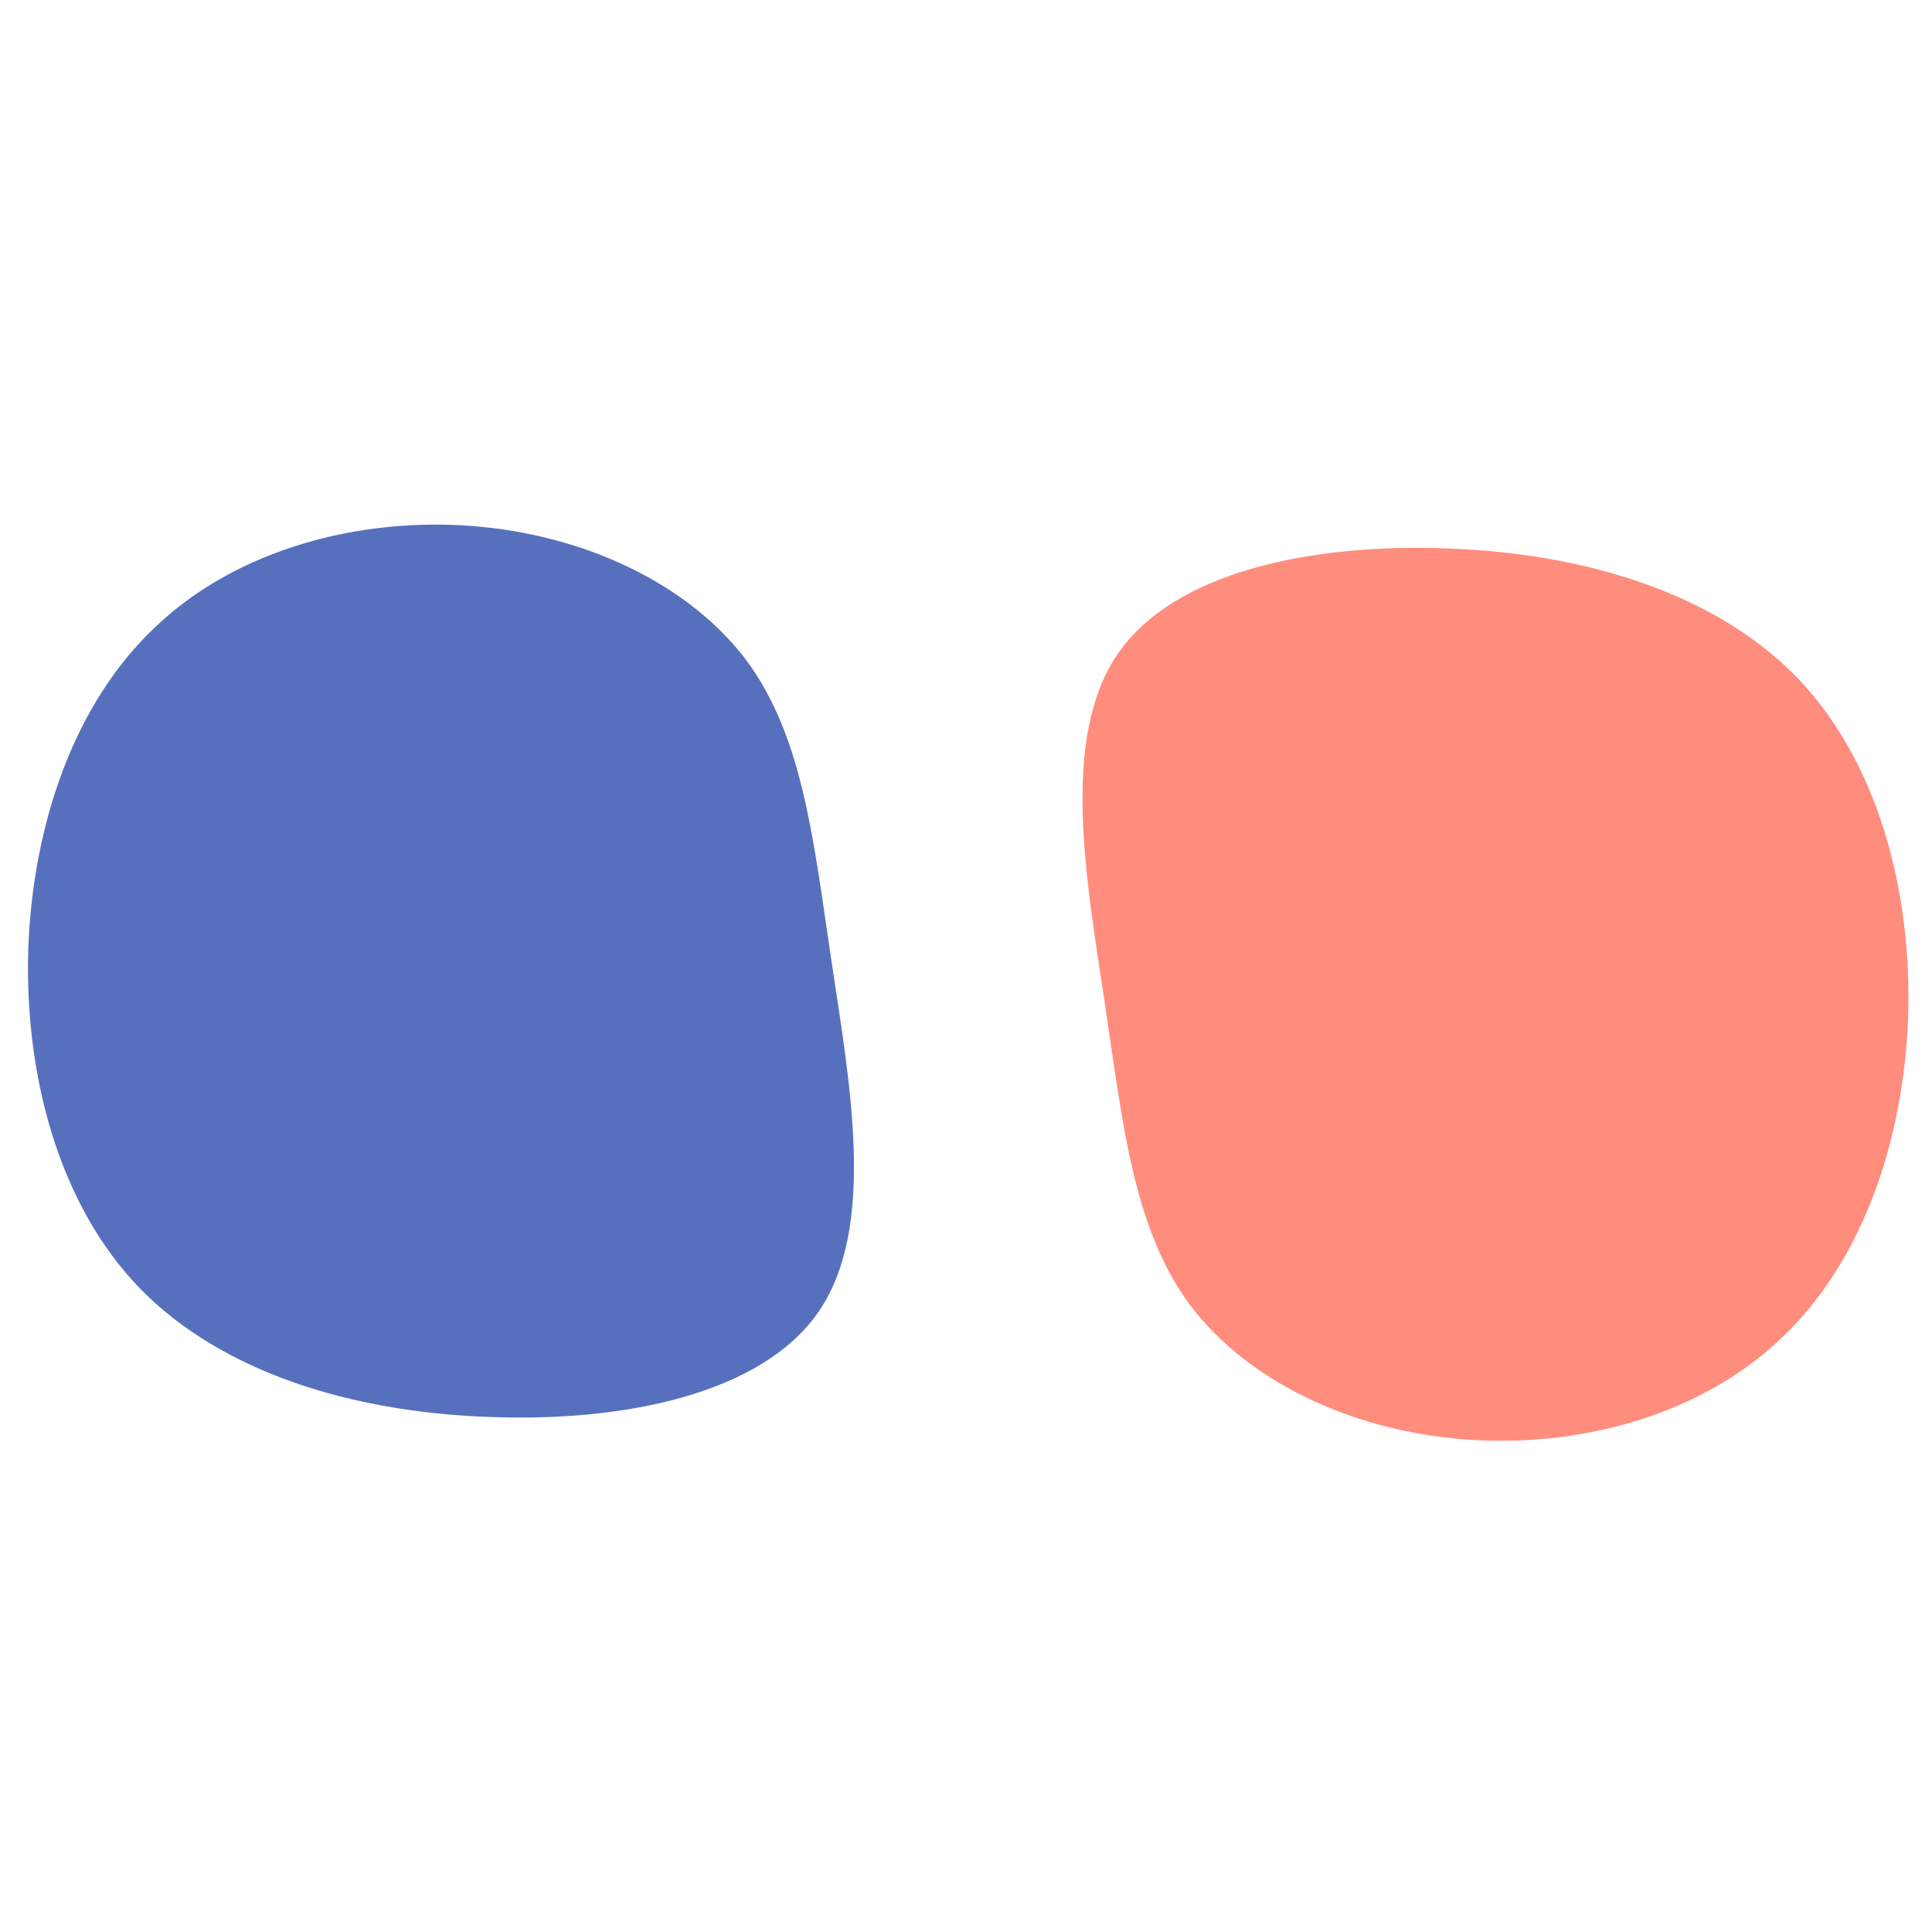
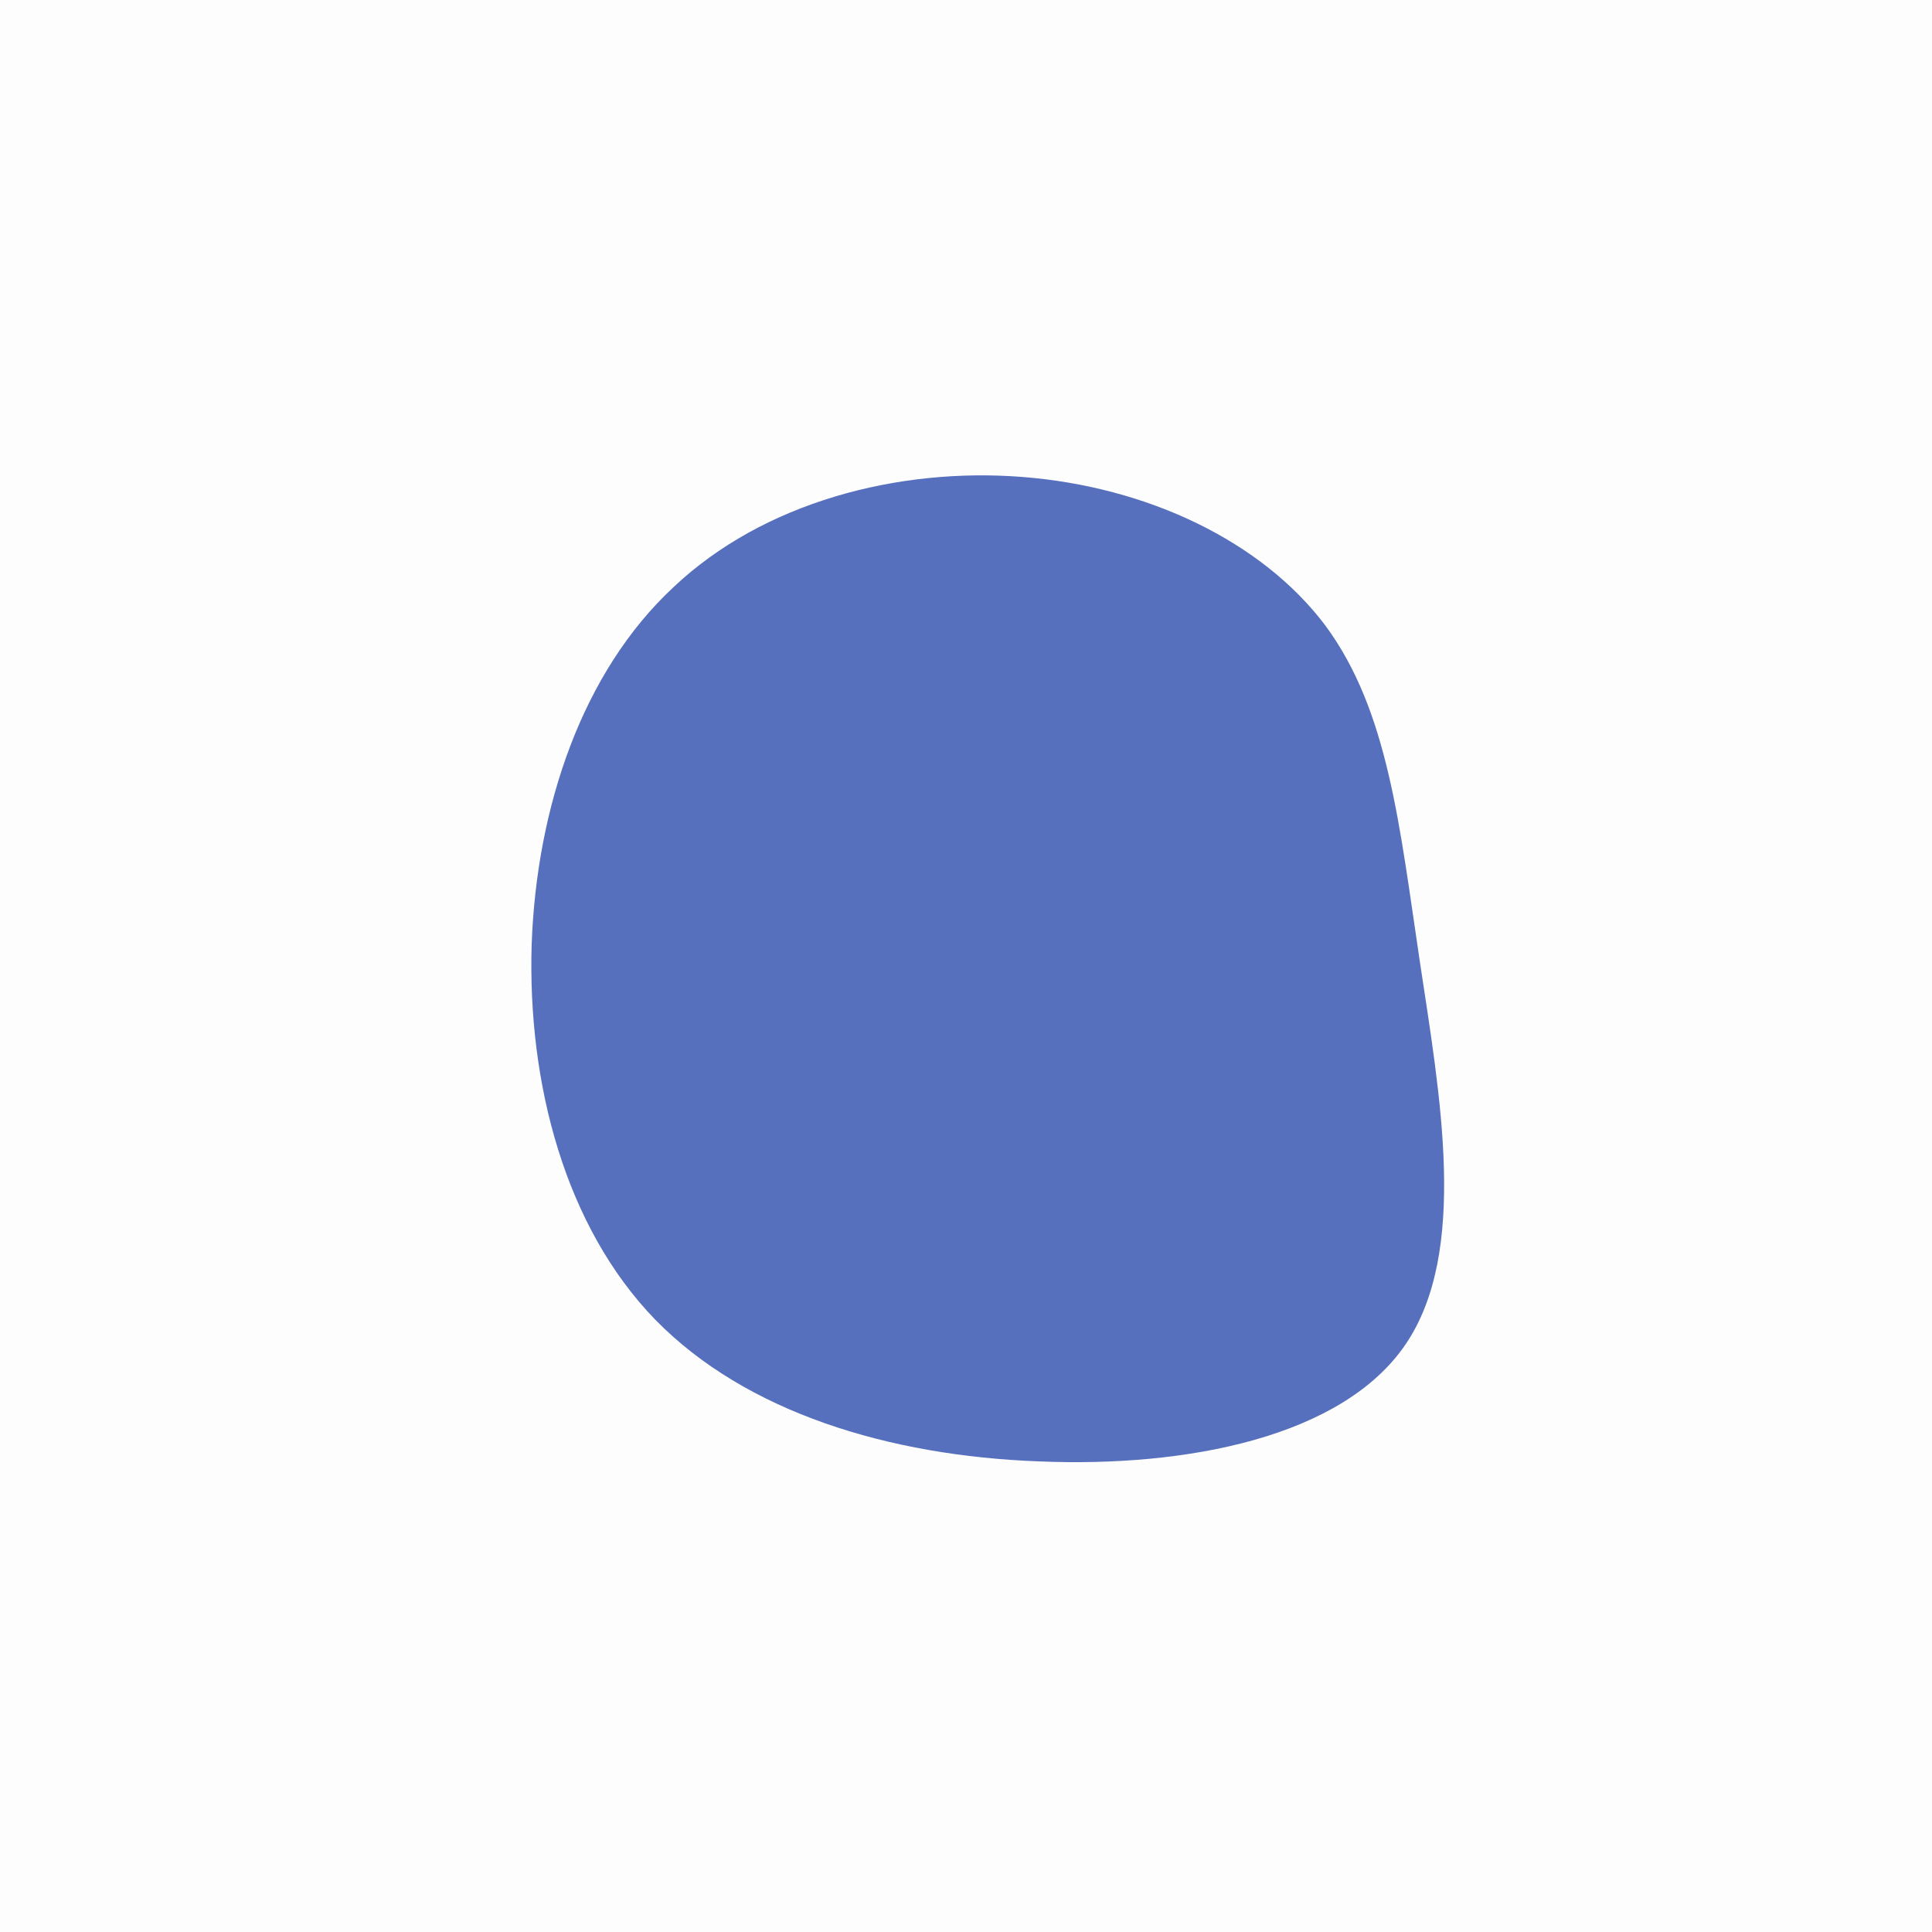
<svg xmlns="http://www.w3.org/2000/svg" width="1000" height="1000" viewBox="0 0 264.583 264.583" version="1.1" id="svg8">
  <defs id="defs2" />
  <g id="layer1">
-     <path id="path10" d="m 102.245,90.47 c 7.787,10.555 9.171,24.745 11.68,41.53 2.509,16.699 6.056,35.993 -1.73,47.5 -7.787,11.507 -27.081,15.314 -45.51,14.535 C 48.17,193.343 30.433,187.978 19.186,176.471 8.025,164.964 3.352,147.227 3.872,130.01 4.477,112.879 10.188,96.18 21.435,85.711 32.596,75.156 49.295,70.83 64.695,72.041 c 15.487,1.211 29.677,7.96 37.55,18.429 z" fill="#5770be" style="stroke-width:0.865" />
-     <path style="fill:#ff8d7e;fill-opacity:1;stroke-width:0.865" fill="#5770be" d="m 162.947,178.687 c -7.787,-10.556 -9.171,-24.745 -11.68,-41.53 -2.509,-16.698 -6.056,-35.993 1.73,-47.5 7.787,-11.507 27.081,-15.314 45.51,-14.535 18.515,0.692 36.252,6.056 47.5,17.564 11.161,11.507 15.833,29.244 15.314,46.462 -0.606,17.131 -6.316,33.83 -17.564,44.298 -11.161,10.556 -27.86,14.882 -43.26,13.67 -15.487,-1.211 -29.677,-7.96 -37.55,-18.429 z" id="path10-5" />
+     <rect y="-7.328" x="-13.207" height="280.856" width="287.805" id="rect865" style="fill:#fdfdfd;fill-opacity:1;stroke:#000000;stroke-width:0.577" />
+     <path id="path10" d="m -297.654,92.738 c 7.787,10.555 9.171,24.745 11.68,41.53 2.509,16.699 6.056,35.993 -1.73,47.5 -7.787,11.507 -27.081,15.314 -45.51,14.535 -18.515,-0.692 -36.252,-6.056 -47.5,-17.564 -11.161,-11.507 -15.833,-29.244 -15.314,-46.462 0.606,-17.131 6.316,-33.83 17.564,-44.298 11.161,-10.556 27.86,-14.882 43.26,-13.67 15.487,1.211 29.677,7.96 37.55,18.429 z" fill="#5770be" style="stroke-width:0.865" />
+     <path style="fill:#ff8d7e;fill-opacity:1;stroke-width:0.865" fill="#5770be" d="m -236.952,180.955 c -7.787,-10.556 -9.171,-24.745 -11.68,-41.53 -2.509,-16.698 -6.056,-35.993 1.73,-47.5 7.787,-11.507 27.081,-15.314 45.51,-14.535 18.515,0.692 36.252,6.056 47.5,17.564 11.161,11.507 15.833,29.244 15.314,46.462 -0.606,17.131 -6.316,33.83 -17.564,44.298 -11.161,10.556 -27.86,14.882 -43.26,13.67 -15.487,-1.211 -29.677,-7.96 -37.55,-18.429 z" id="path10-5" />
    <text id="text18" y="306.386" x="18.129" style="font-style:normal;font-weight:normal;font-size:40.873px;line-height:1.25;font-family:sans-serif;fill:#000000;fill-opacity:1;stroke:none;stroke-width:0.426" xml:space="preserve">
      <tspan style="font-style:normal;font-variant:normal;font-weight:normal;font-stretch:normal;font-size:40.873px;font-family:'Lexend Deca';-inkscape-font-specification:'Lexend Deca';stroke-width:0.426" y="306.386" x="18.129" id="tspan16">ecoute<tspan id="tspan864" style="fill:#ff8d7e;fill-opacity:1">.</tspan>app</tspan>
    </text>
+     <path style="stroke-width:0.956" fill="#5770be" d="m 181.52,85.684 c 8.605,11.665 10.135,27.345 12.908,45.894 2.773,18.453 6.693,39.775 -1.912,52.491 -8.605,12.717 -29.927,16.923 -50.292,16.063 -20.461,-0.765 -40.062,-6.693 -52.491,-19.409 C 77.398,168.006 72.235,148.406 72.809,129.379 73.478,110.447 79.788,91.994 92.218,80.425 104.552,68.76 123.005,63.98 140.024,65.318 c 17.115,1.339 32.795,8.796 41.496,20.365 z" id="path10-1" />
  </g>
</svg>
